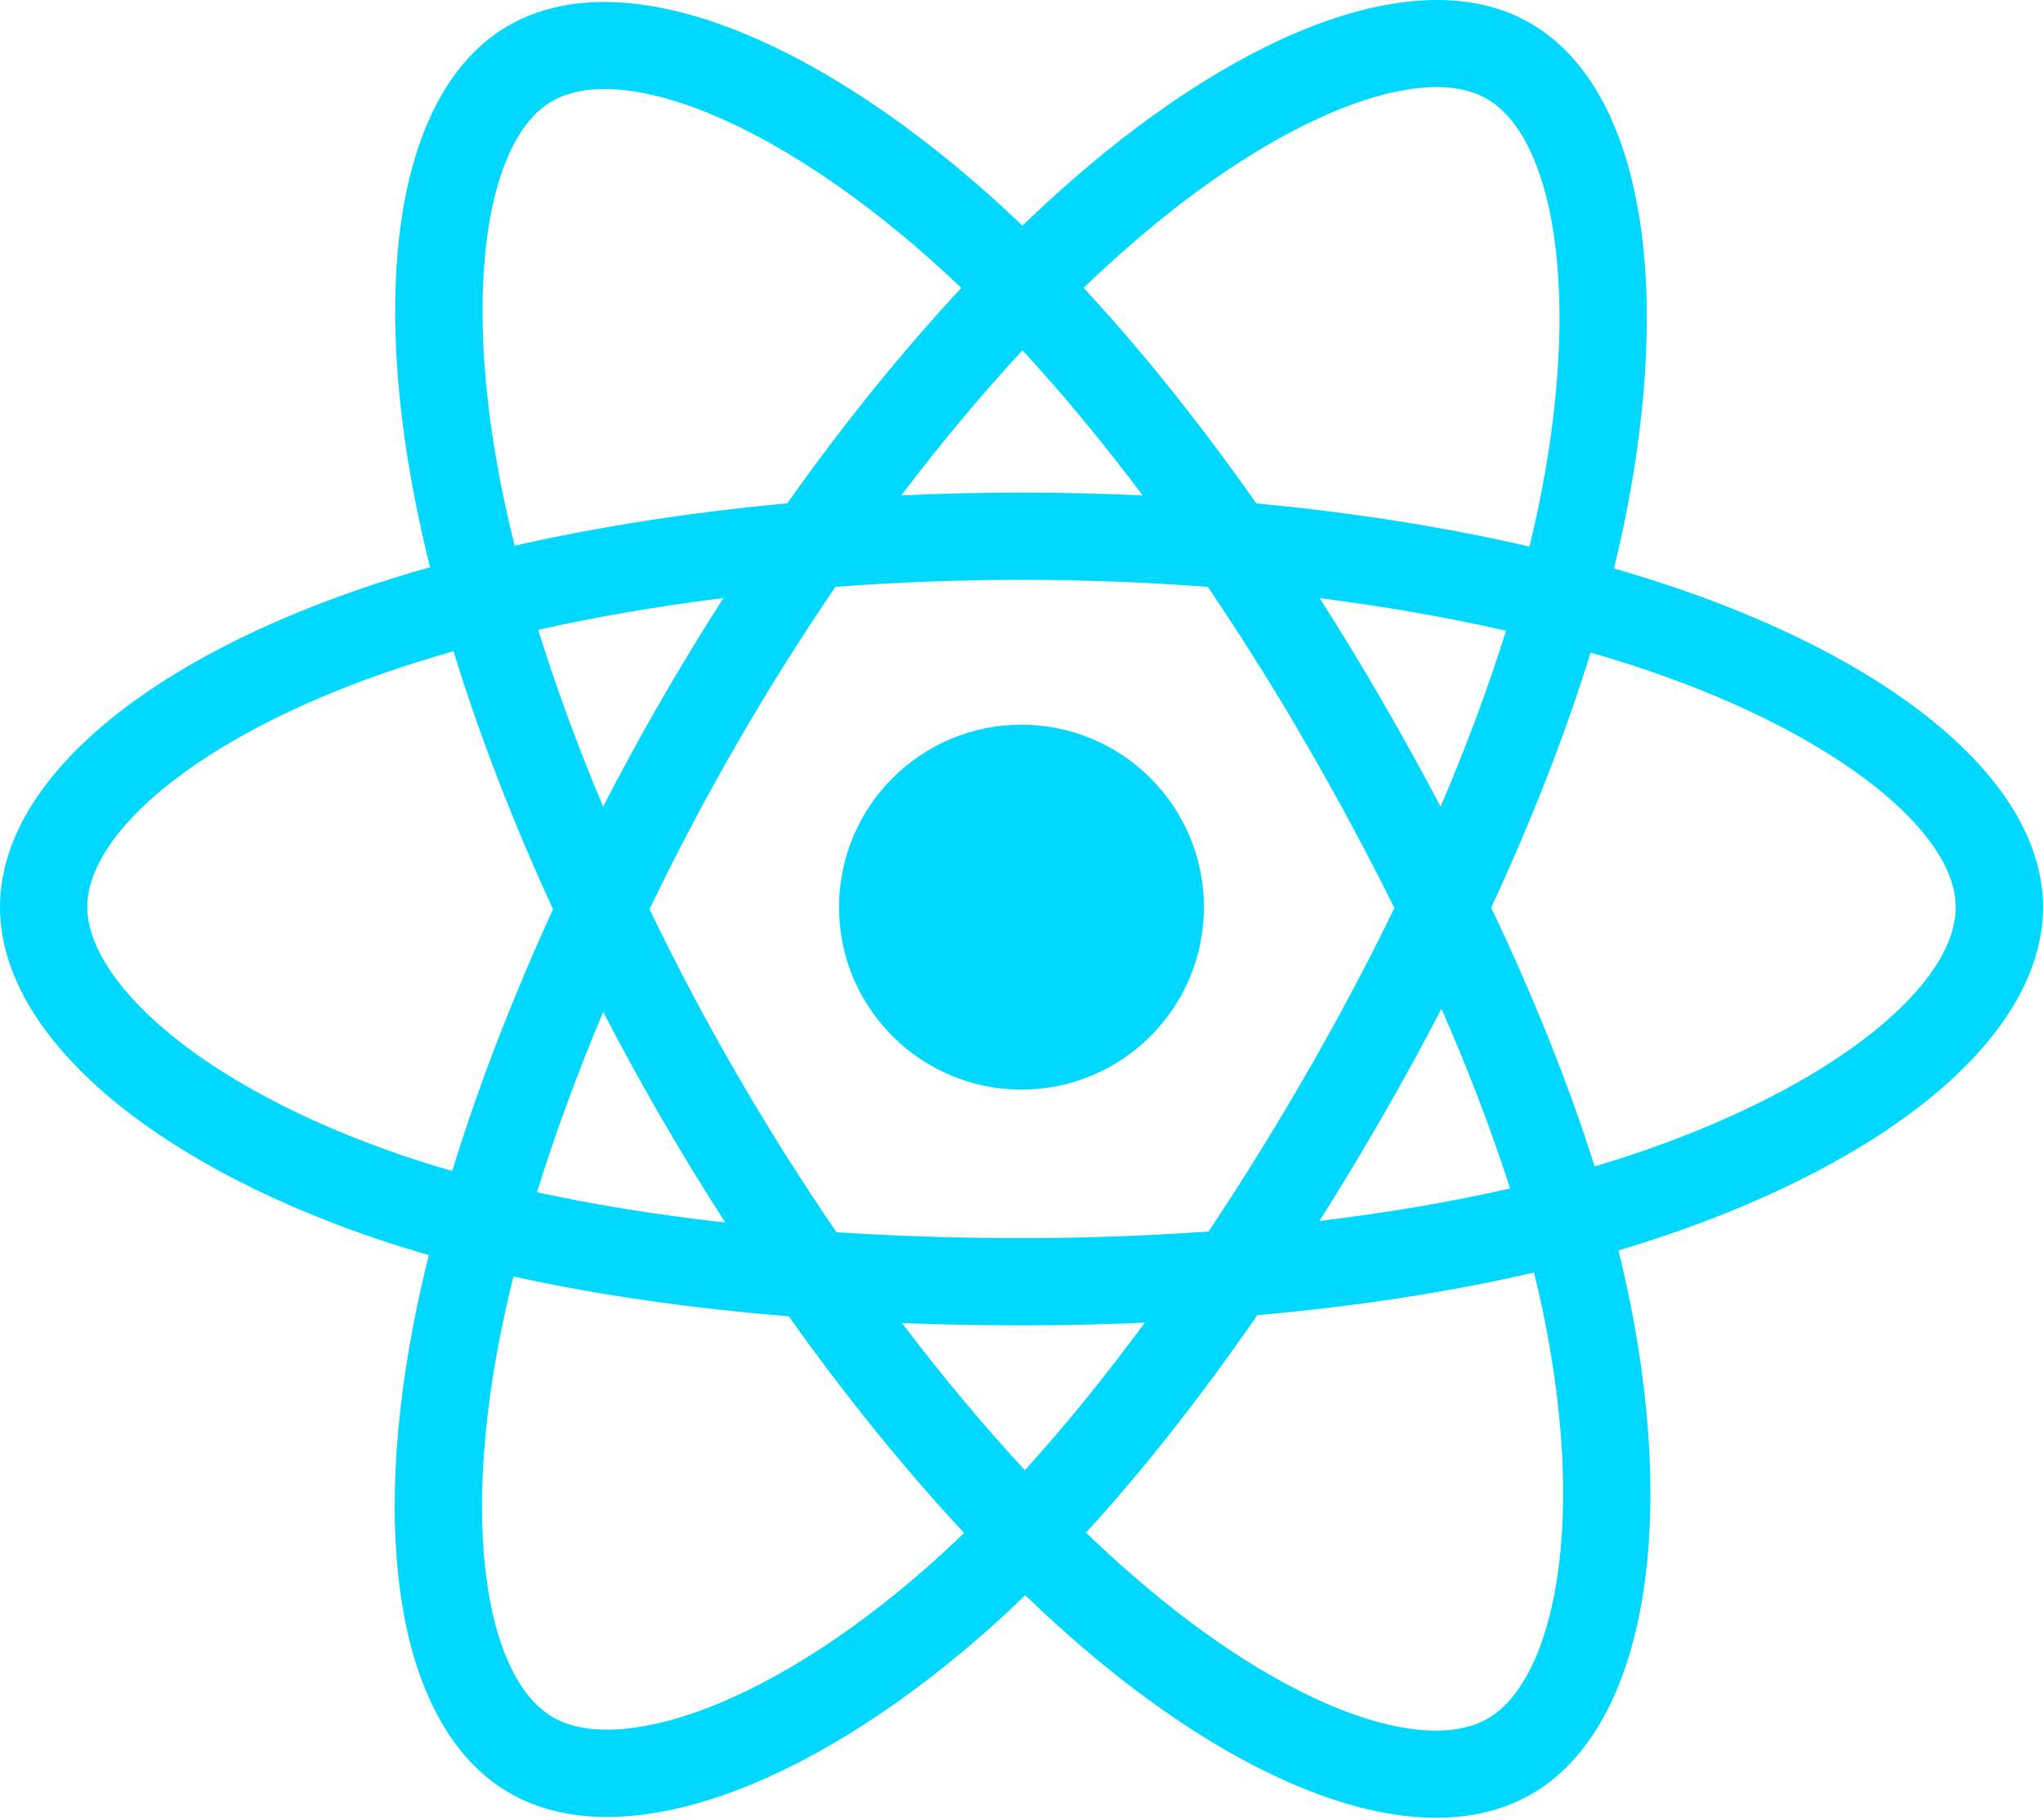
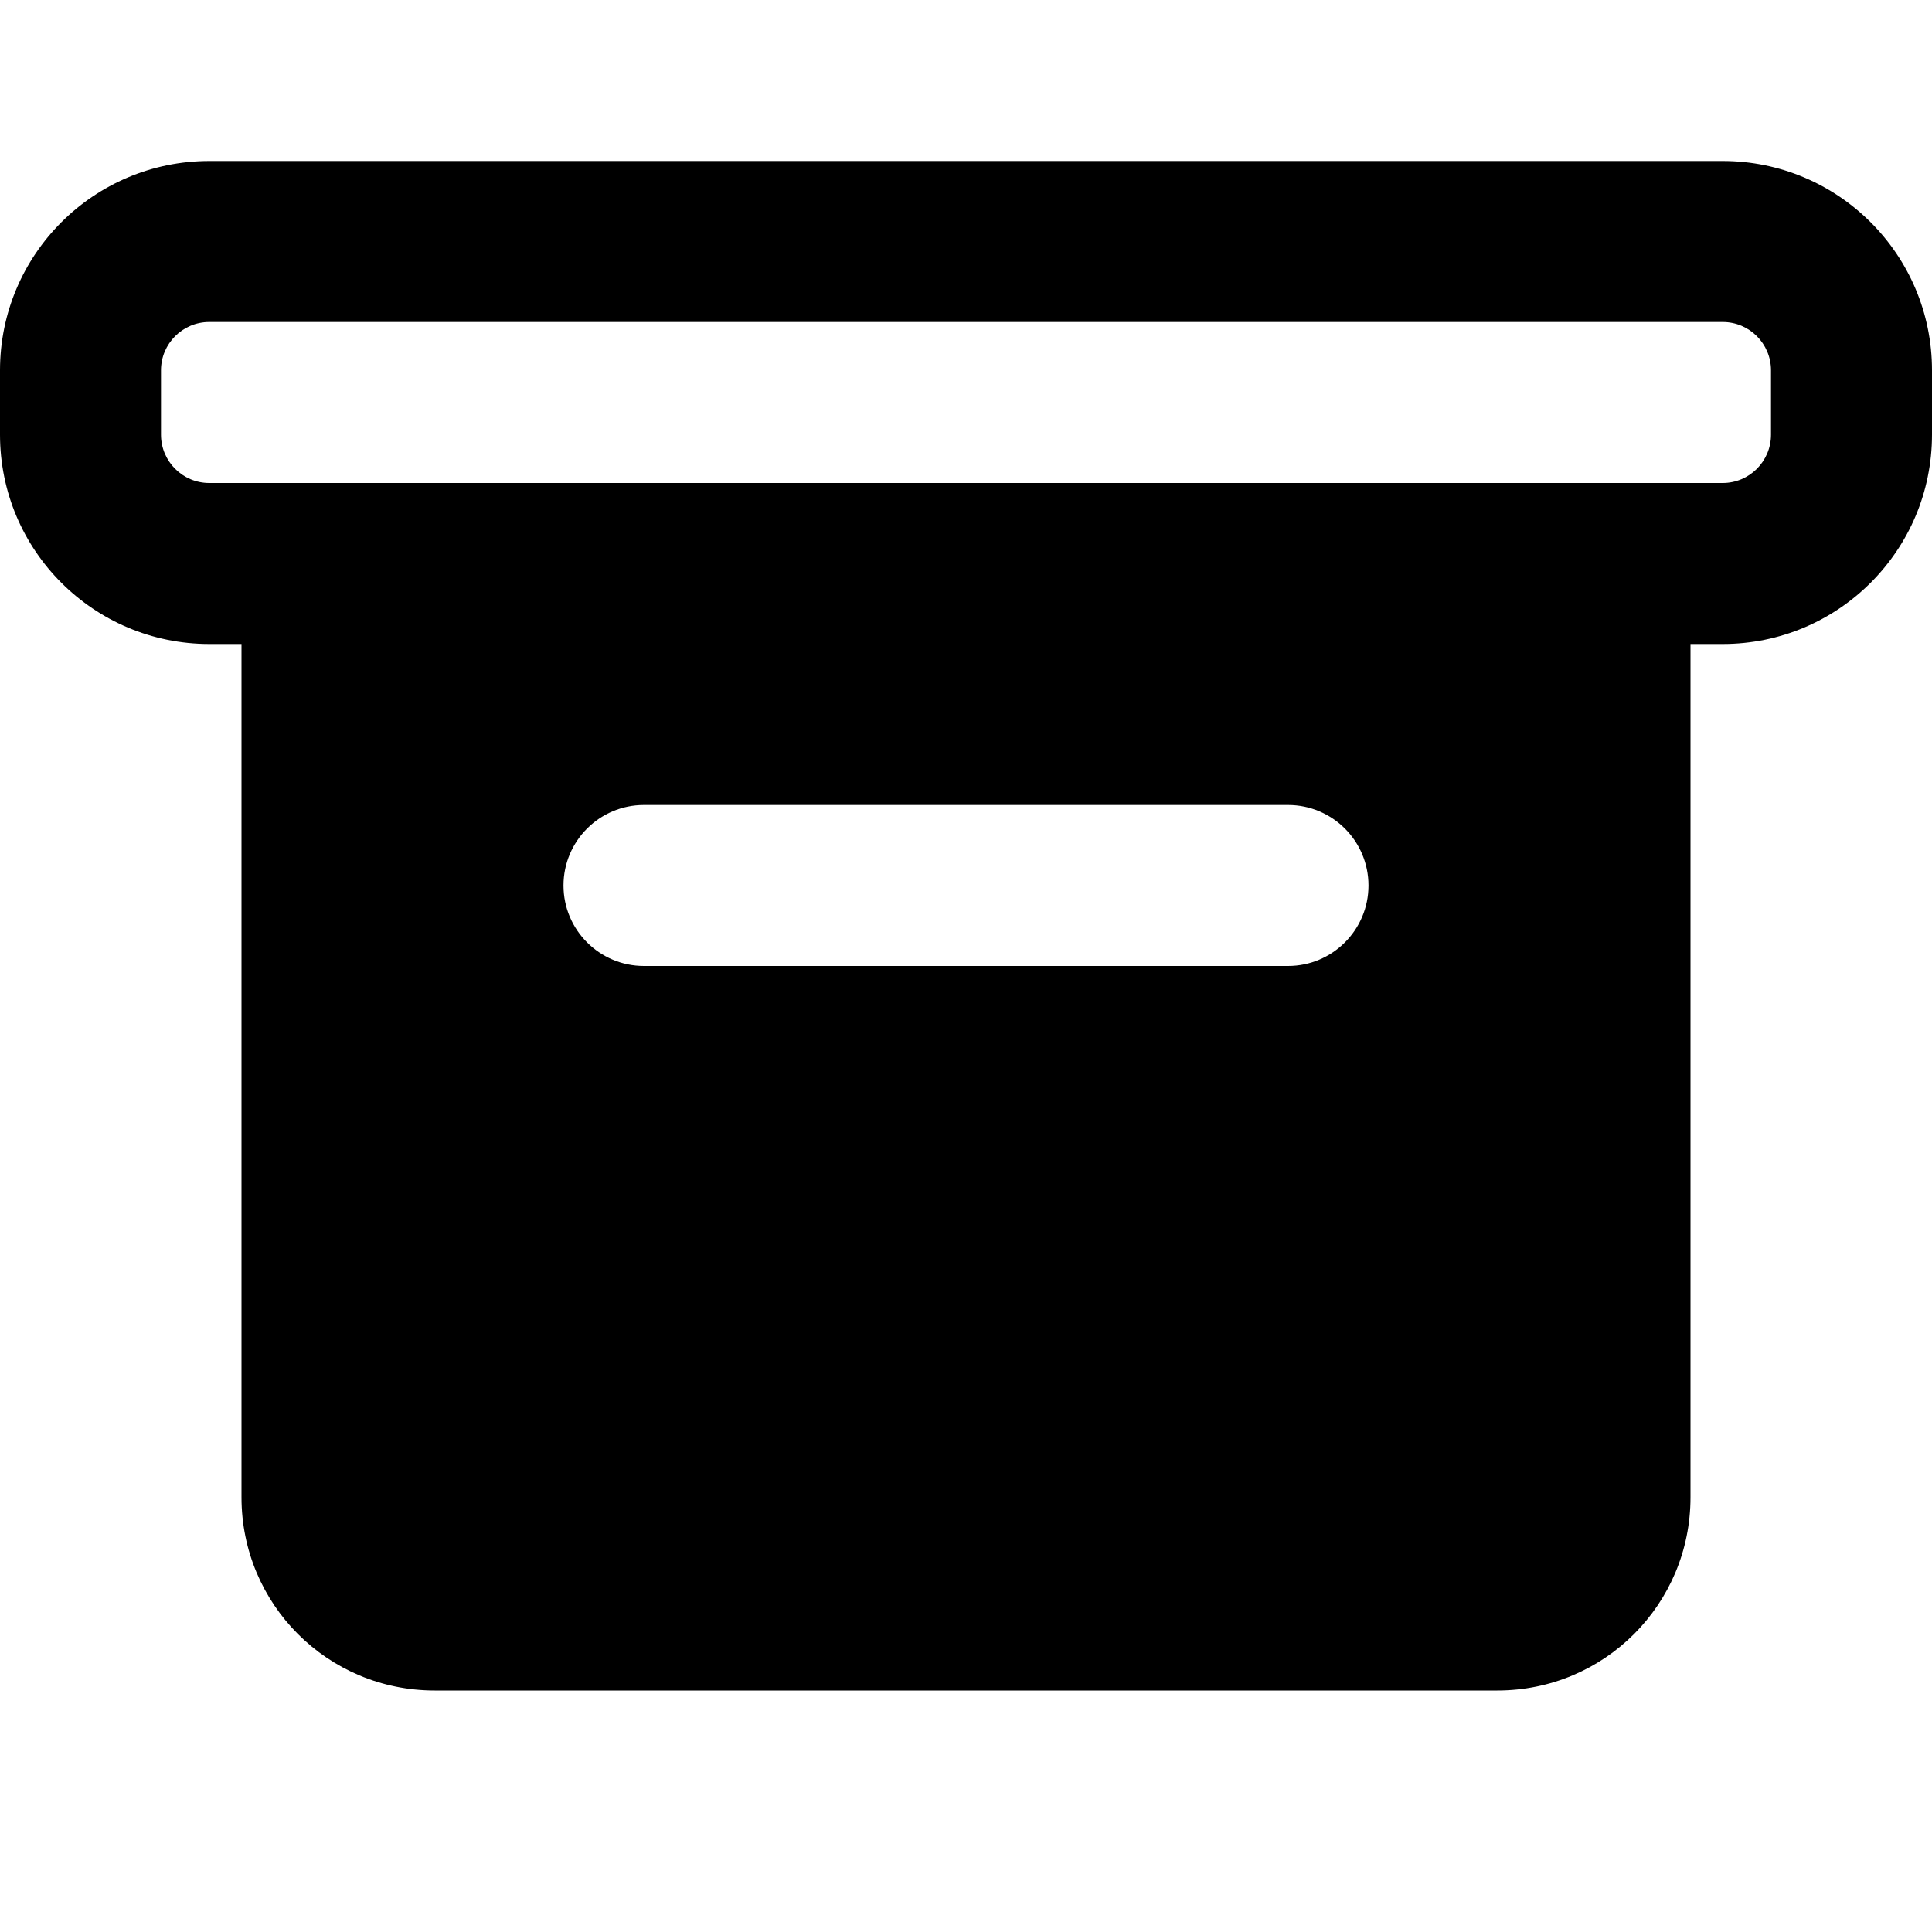
- <svg xmlns="http://www.w3.org/2000/svg" aria-hidden="true" role="img" class="iconify iconify--logos" width="35.93" height="32" preserveAspectRatio="xMidYMid meet" viewBox="0 0 256 228">
-   <path fill="#00D8FF" d="M210.483 73.824a171.49 171.49 0 0 0-8.24-2.597c.465-1.9.893-3.777 1.273-5.621c6.238-30.281 2.16-54.676-11.769-62.708c-13.355-7.7-35.196.329-57.254 19.526a171.23 171.23 0 0 0-6.375 5.848a155.866 155.866 0 0 0-4.241-3.917C100.759 3.829 77.587-4.822 63.673 3.233C50.33 10.957 46.379 33.89 51.995 62.588a170.974 170.974 0 0 0 1.892 8.48c-3.28.932-6.445 1.924-9.474 2.98C17.309 83.498 0 98.307 0 113.668c0 15.865 18.582 31.778 46.812 41.427a145.52 145.52 0 0 0 6.921 2.165a167.467 167.467 0 0 0-2.01 9.138c-5.354 28.2-1.173 50.591 12.134 58.266c13.744 7.926 36.812-.22 59.273-19.855a145.567 145.567 0 0 0 5.342-4.923a168.064 168.064 0 0 0 6.92 6.314c21.758 18.722 43.246 26.282 56.54 18.586c13.731-7.949 18.194-32.003 12.4-61.268a145.016 145.016 0 0 0-1.535-6.842c1.62-.48 3.21-.974 4.76-1.488c29.348-9.723 48.443-25.443 48.443-41.52c0-15.417-17.868-30.326-45.517-39.844Zm-6.365 70.984c-1.4.463-2.836.91-4.3 1.345c-3.24-10.257-7.612-21.163-12.963-32.432c5.106-11 9.31-21.767 12.459-31.957c2.619.758 5.16 1.557 7.61 2.4c23.69 8.156 38.14 20.213 38.14 29.504c0 9.896-15.606 22.743-40.946 31.14Zm-10.514 20.834c2.562 12.94 2.927 24.64 1.23 33.787c-1.524 8.219-4.59 13.698-8.382 15.893c-8.067 4.67-25.32-1.4-43.927-17.412a156.726 156.726 0 0 1-6.437-5.87c7.214-7.889 14.423-17.06 21.459-27.246c12.376-1.098 24.068-2.894 34.671-5.345a134.17 134.17 0 0 1 1.386 6.193ZM87.276 214.515c-7.882 2.783-14.16 2.863-17.955.675c-8.075-4.657-11.432-22.636-6.853-46.752a156.923 156.923 0 0 1 1.869-8.499c10.486 2.32 22.093 3.988 34.498 4.994c7.084 9.967 14.501 19.128 21.976 27.15a134.668 134.668 0 0 1-4.877 4.492c-9.933 8.682-19.886 14.842-28.658 17.94ZM50.35 144.747c-12.483-4.267-22.792-9.812-29.858-15.863c-6.35-5.437-9.555-10.836-9.555-15.216c0-9.322 13.897-21.212 37.076-29.293c2.813-.98 5.757-1.905 8.812-2.773c3.204 10.42 7.406 21.315 12.477 32.332c-5.137 11.18-9.399 22.249-12.634 32.792a134.718 134.718 0 0 1-6.318-1.979Zm12.378-84.26c-4.811-24.587-1.616-43.134 6.425-47.789c8.564-4.958 27.502 2.111 47.463 19.835a144.318 144.318 0 0 1 3.841 3.545c-7.438 7.987-14.787 17.08-21.808 26.988c-12.04 1.116-23.565 2.908-34.161 5.309a160.342 160.342 0 0 1-1.76-7.887Zm110.427 27.268a347.8 347.8 0 0 0-7.785-12.803c8.168 1.033 15.994 2.404 23.343 4.08c-2.206 7.072-4.956 14.465-8.193 22.045a381.151 381.151 0 0 0-7.365-13.322Zm-45.032-43.861c5.044 5.465 10.096 11.566 15.065 18.186a322.04 322.04 0 0 0-30.257-.006c4.974-6.559 10.069-12.652 15.192-18.18ZM82.802 87.83a323.167 323.167 0 0 0-7.227 13.238c-3.184-7.553-5.909-14.98-8.134-22.152c7.304-1.634 15.093-2.97 23.209-3.984a321.524 321.524 0 0 0-7.848 12.897Zm8.081 65.352c-8.385-.936-16.291-2.203-23.593-3.793c2.26-7.3 5.045-14.885 8.298-22.6a321.187 321.187 0 0 0 7.257 13.246c2.594 4.48 5.28 8.868 8.038 13.147Zm37.542 31.03c-5.184-5.592-10.354-11.779-15.403-18.433c4.902.192 9.899.29 14.978.29c5.218 0 10.376-.117 15.453-.343c-4.985 6.774-10.018 12.97-15.028 18.486Zm52.198-57.817c3.422 7.8 6.306 15.345 8.596 22.52c-7.422 1.694-15.436 3.058-23.88 4.071a382.417 382.417 0 0 0 7.859-13.026a347.403 347.403 0 0 0 7.425-13.565Zm-16.898 8.101a358.557 358.557 0 0 1-12.281 19.815a329.4 329.4 0 0 1-23.444.823c-7.967 0-15.716-.248-23.178-.732a310.202 310.202 0 0 1-12.513-19.846h.001a307.41 307.41 0 0 1-10.923-20.627a310.278 310.278 0 0 1 10.89-20.637l-.001.001a307.318 307.318 0 0 1 12.413-19.761c7.613-.576 15.42-.876 23.31-.876H128c7.926 0 15.743.303 23.354.883a329.357 329.357 0 0 1 12.335 19.695a358.489 358.489 0 0 1 11.036 20.54a329.472 329.472 0 0 1-11 20.722Zm22.56-122.124c8.572 4.944 11.906 24.881 6.52 51.026c-.344 1.668-.73 3.367-1.15 5.09c-10.622-2.452-22.155-4.275-34.23-5.408c-7.034-10.017-14.323-19.124-21.64-27.008a160.789 160.789 0 0 1 5.888-5.4c18.9-16.447 36.564-22.941 44.612-18.3ZM128 90.808c12.625 0 22.86 10.235 22.86 22.86s-10.235 22.86-22.86 22.86s-22.86-10.235-22.86-22.86s10.235-22.86 22.86-22.86Z" />
+ <svg xmlns="http://www.w3.org/2000/svg" width="800px" height="800px" viewBox="0 0 24 24" fill="none">
+   <path fill-rule="evenodd" clip-rule="evenodd" d="M0 4.6A2.6 2.6 0 0 1 2.6 2h18.8A2.6 2.6 0 0 1 24 4.6v.8A2.6 2.6 0 0 1 21.4 8H21v10.6c0 1.33-1.07 2.4-2.4 2.4H5.4C4.07 21 3 19.93 3 18.6V8h-.4A2.6 2.6 0 0 1 0 5.4v-.8ZM2.6 4a.6.6 0 0 0-.6.6v.8a.6.6 0 0 0 .6.6h18.8a.6.6 0 0 0 .6-.6v-.8a.6.6 0 0 0-.6-.6H2.6ZM8 10a1 1 0 1 0 0 2h8a1 1 0 1 0 0-2H8Z" fill="#000000" />
</svg>
